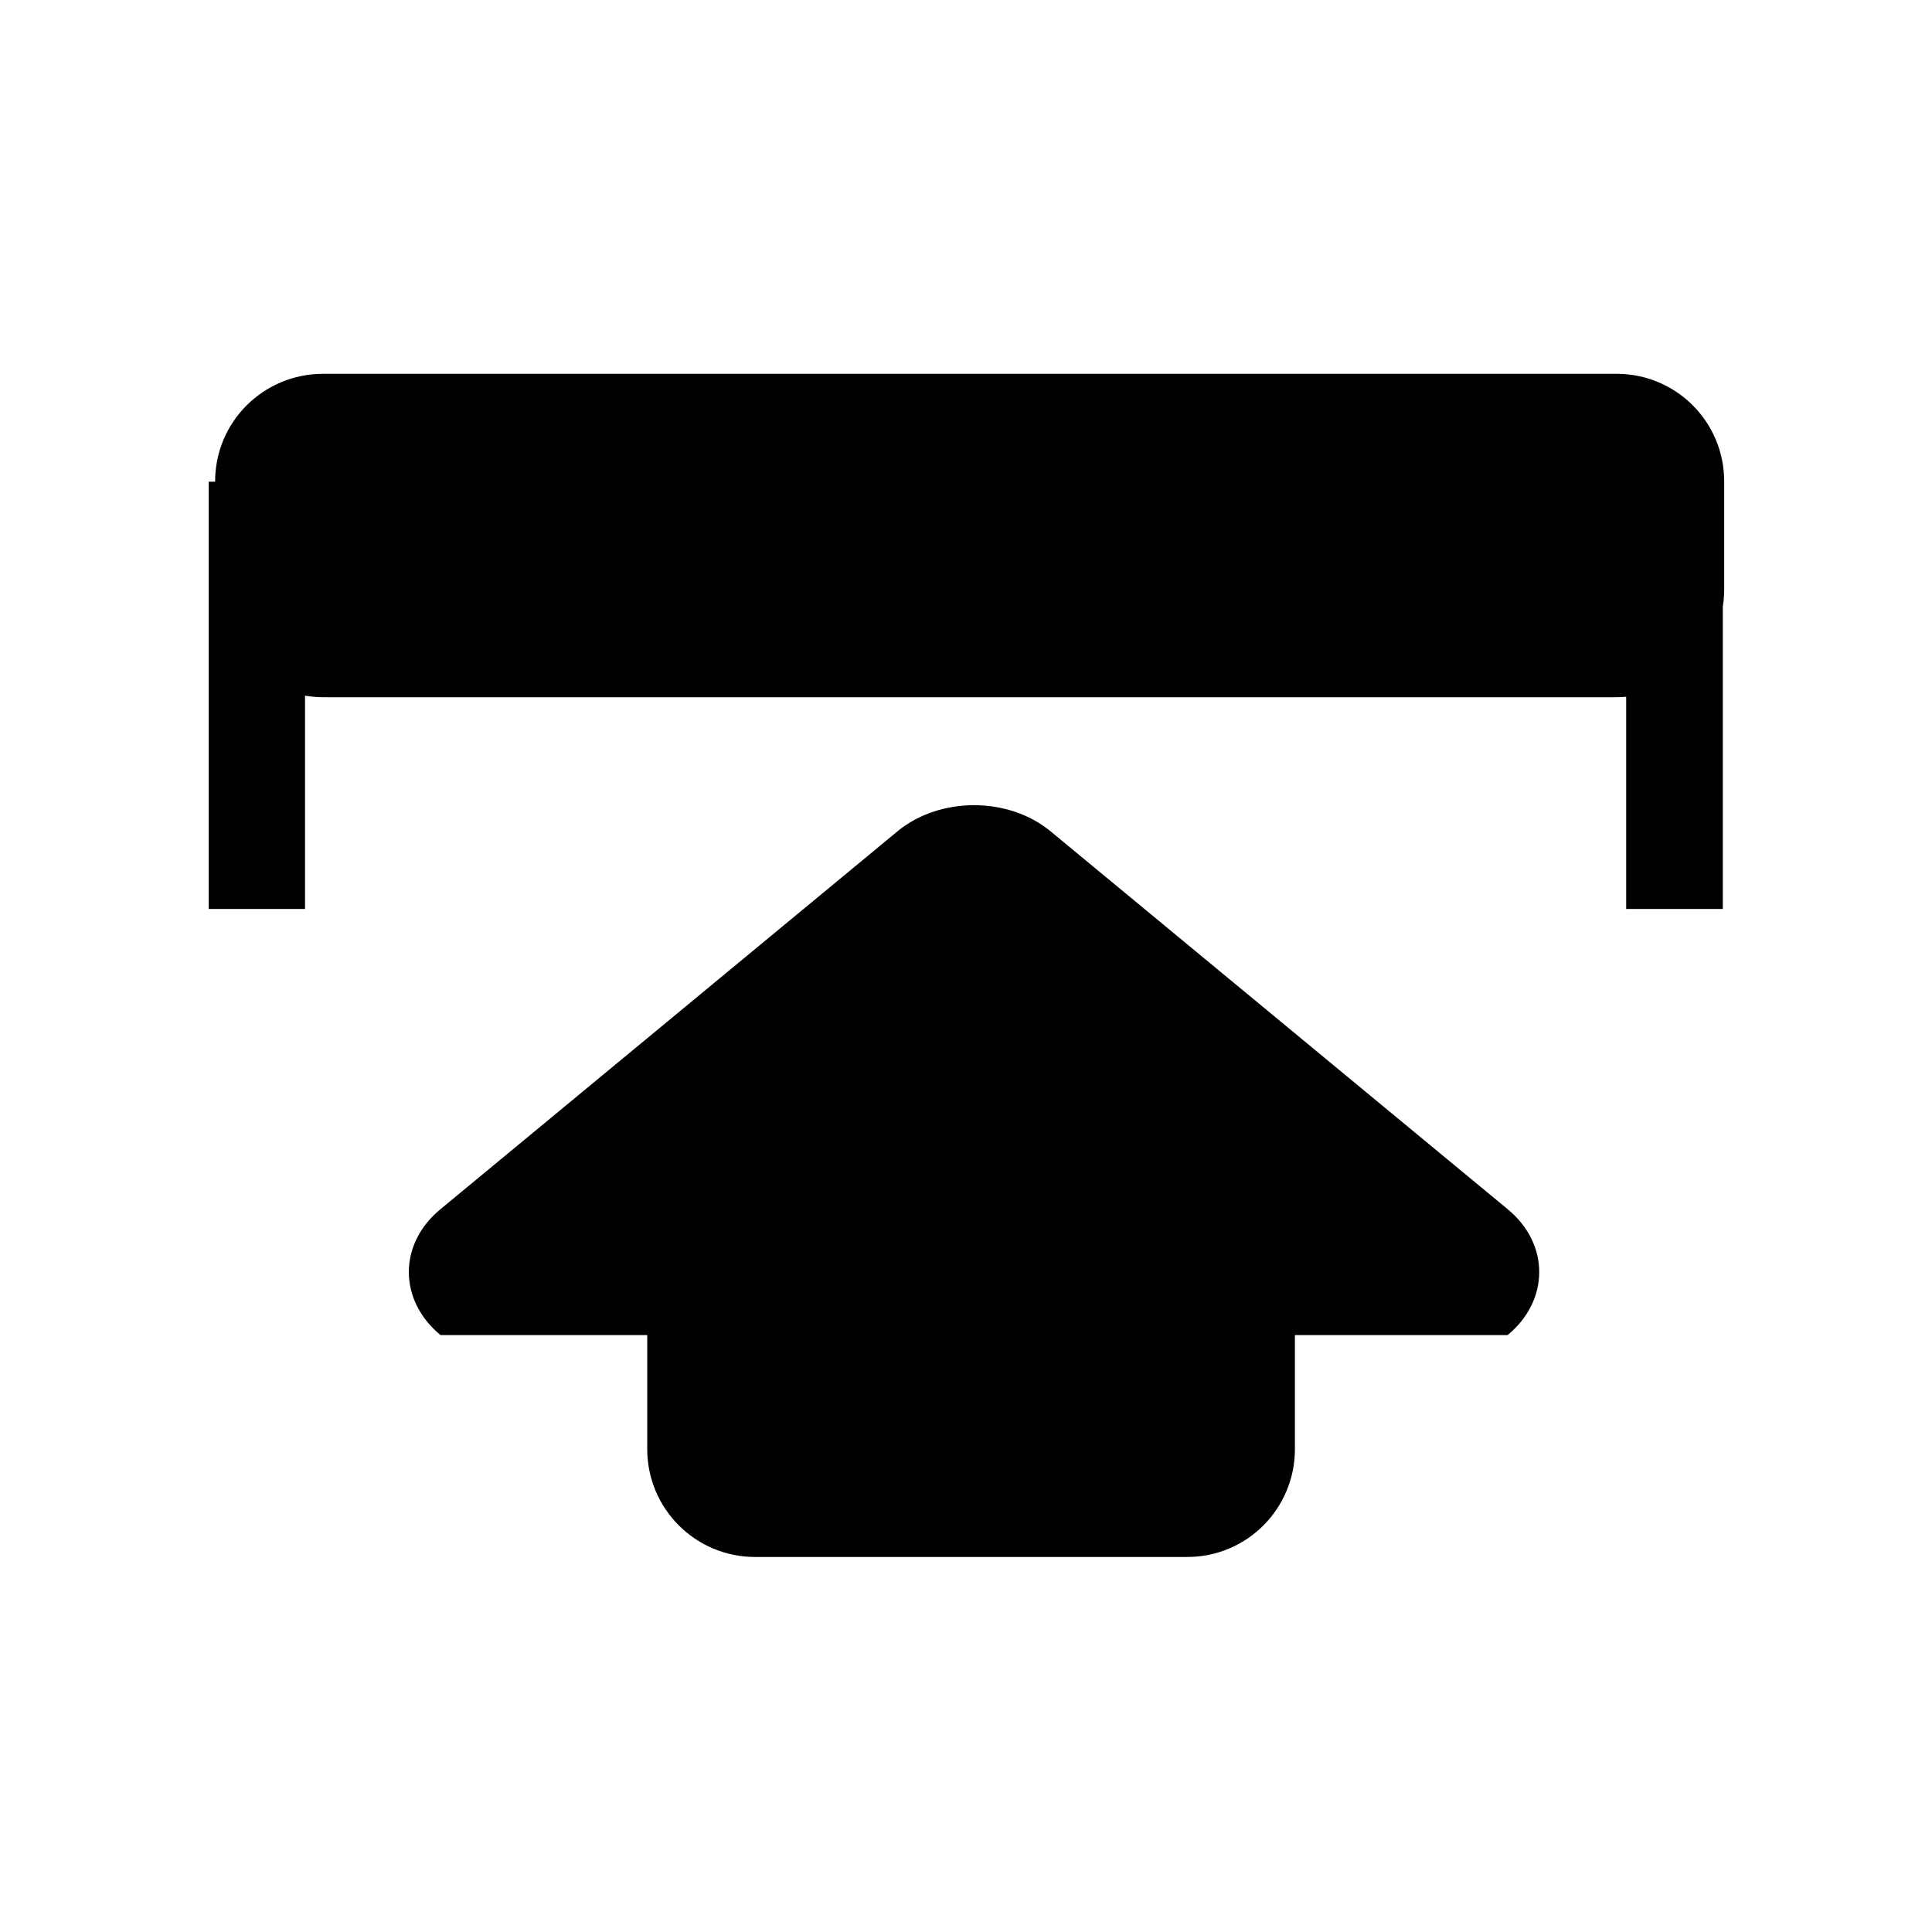
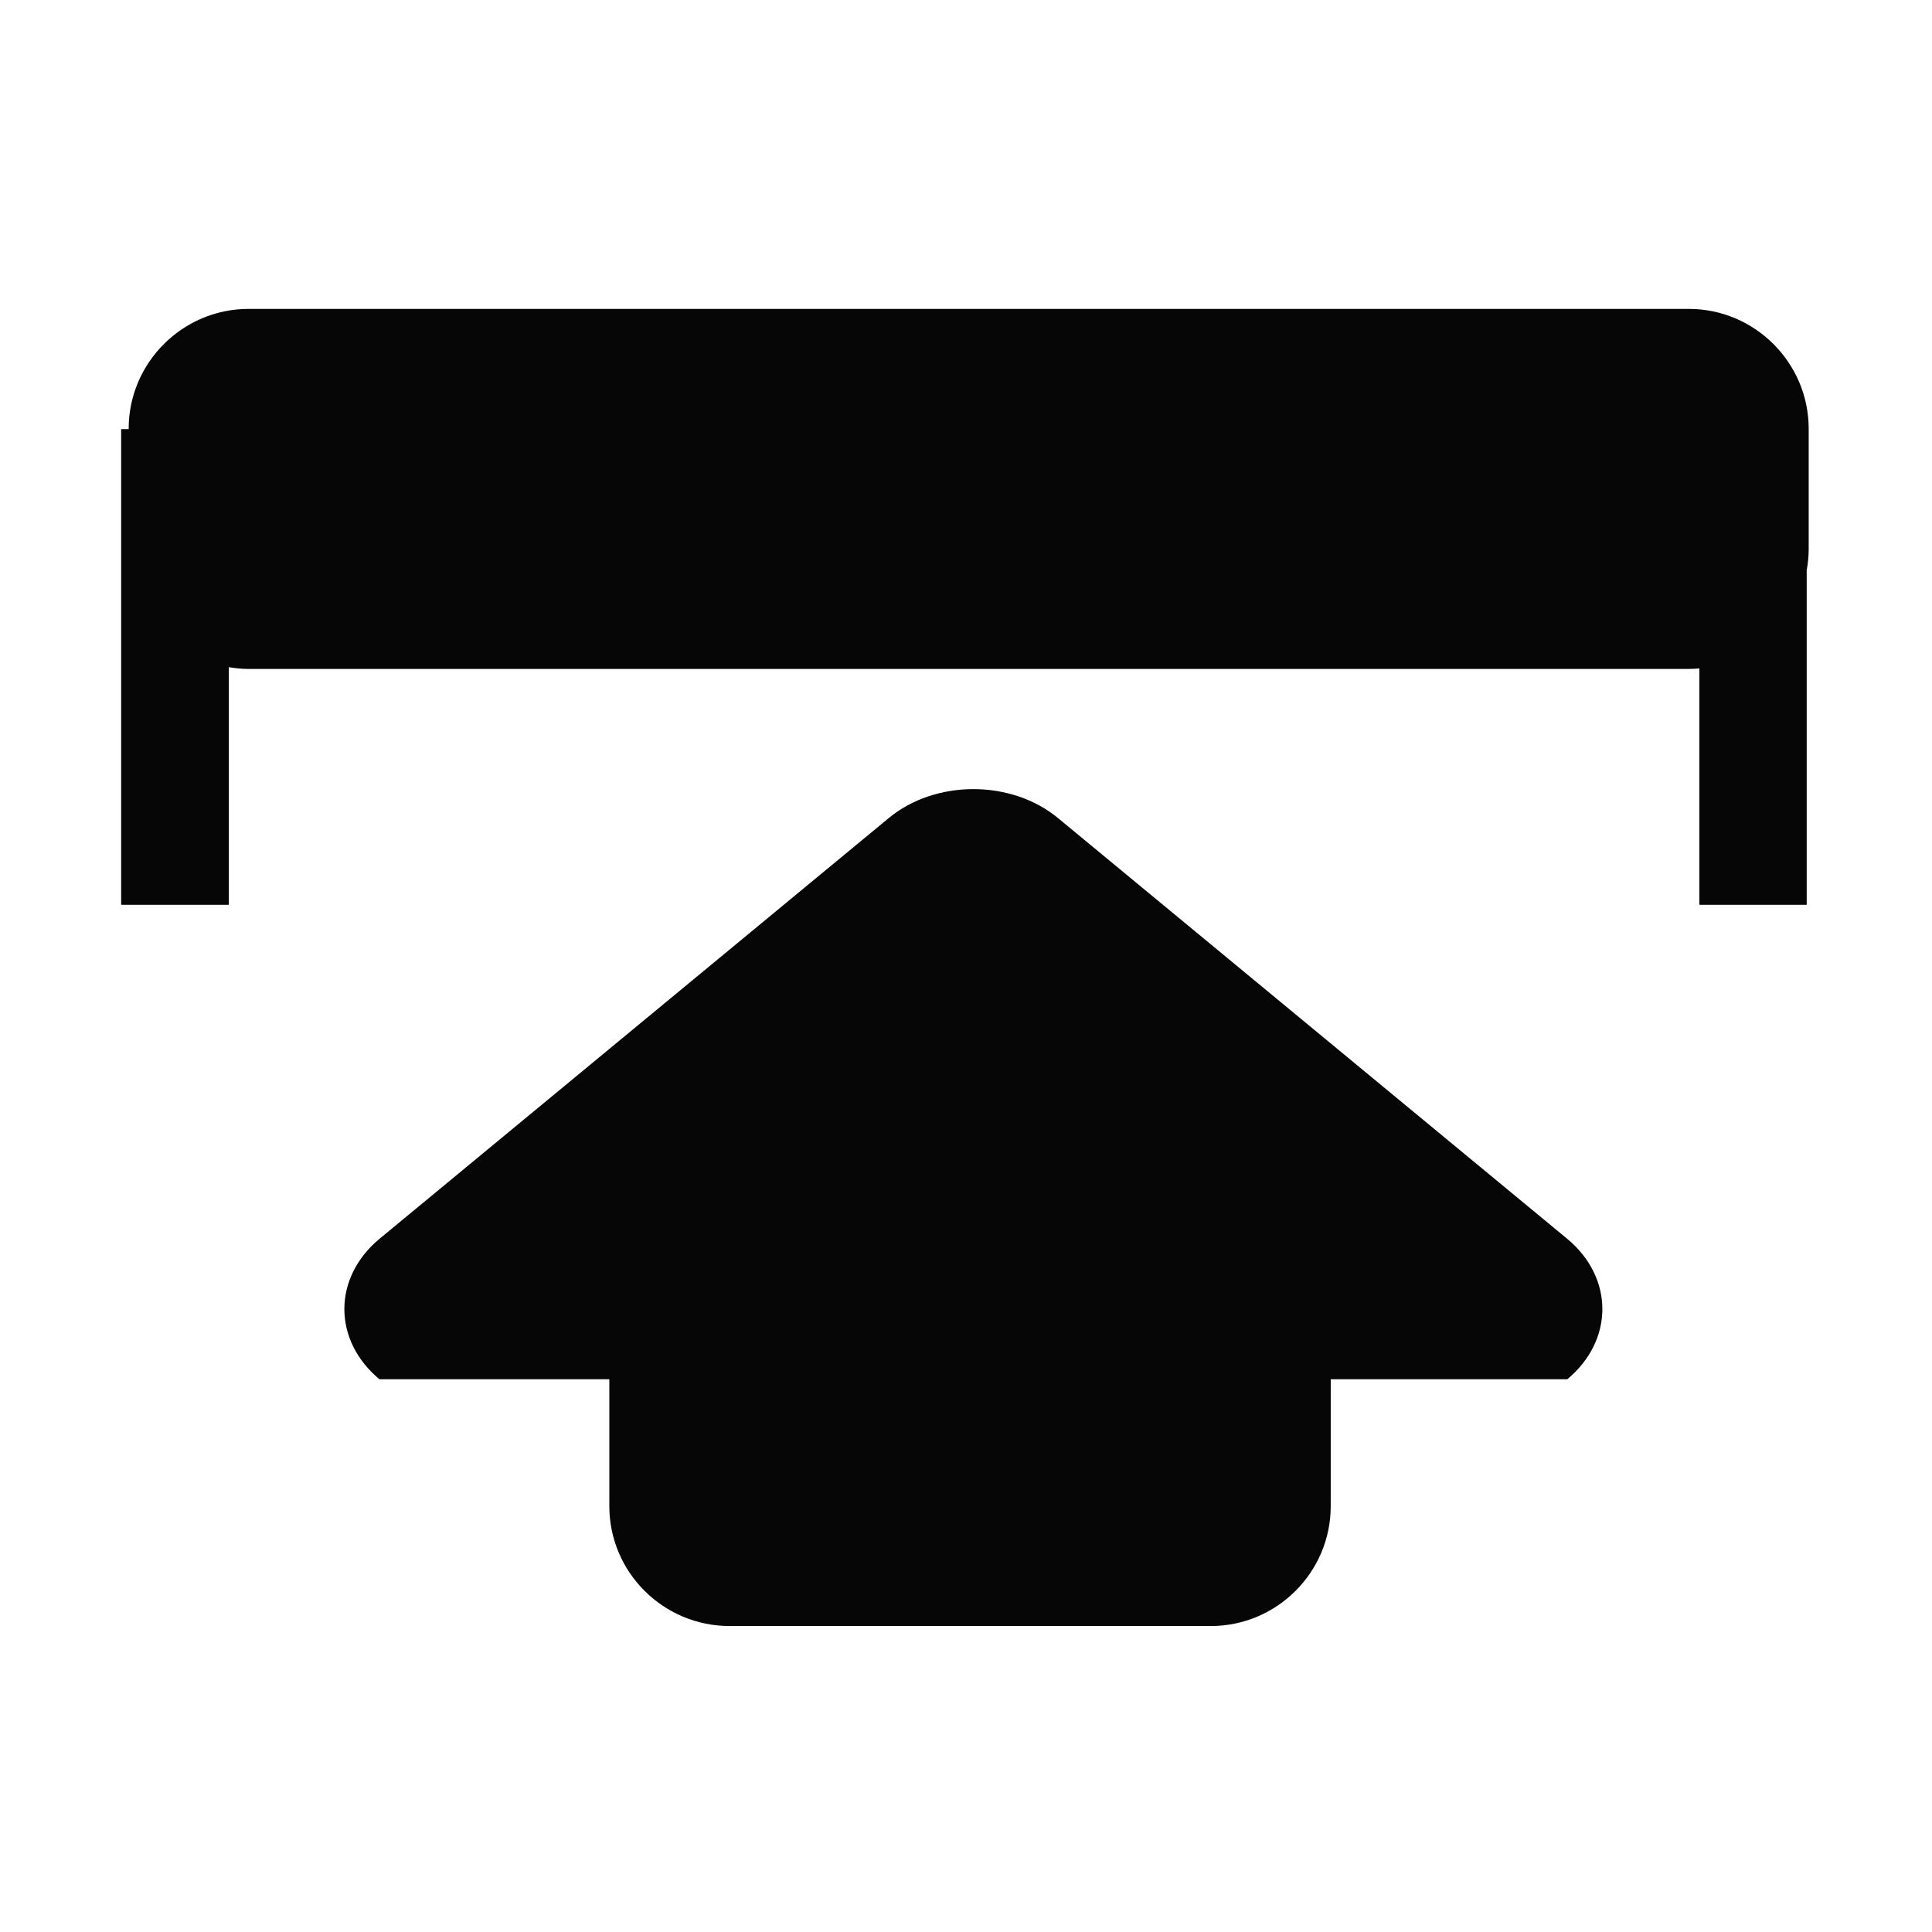
<svg xmlns="http://www.w3.org/2000/svg" version="1.1" id="Layer_1" x="0px" y="0px" width="1000px" height="1000px" viewBox="0 0 1000 1000" enable-background="new 0 0 1000 1000" xml:space="preserve">
-   <path fill="#020101" d="M836.753,360.867H167.198c-30.839,0-55.848-25.011-55.848-55.849v-55.85c0-30.828,25.009-55.68,55.848-55.68  h669.555c30.776,0,55.682,24.852,55.682,55.68v55.85C892.435,335.856,867.529,360.867,836.753,360.867L836.753,360.867z   M780.358,691.03H227.997c-21.842-18.026-21.842-47.229,0-65.161l236.68-195.7c21.801-17.869,57.159-17.869,78.949,0l236.732,195.7  C802.148,643.801,802.148,673.004,780.358,691.03L780.358,691.03z M614.565,805.884H390.803c-30.839,0-55.796-25.009-55.796-55.839  v-66.742c0-30.787,24.957-55.798,55.796-55.798h223.762c30.839,0,55.68,25.011,55.68,55.798v66.742  C670.245,780.875,645.404,805.884,614.565,805.884L614.565,805.884z M108.026,470.487V249.336h49.86v221.151H108.026  L108.026,470.487z M841.704,470.487V249.336h50.018v221.151H841.704L841.704,470.487z" />
+   <g>
+     <path fill="#070606" d="M811.229,641.235L547.76,423.549c-24.202-20.138-63.691-20.138-87.893,0L196.391,641.235   c-24.202,20.166-24.202,52.489,0,72.662H315.39v65.69c0,34.208,27.906,62.043,62.297,62.043h249.043   c34.15,0,62.05-27.835,62.05-62.043v-65.69h122.449C835.43,693.725,835.43,661.401,811.229,641.235z" />
+     <path fill="#070606" d="M936.175,221.933c0-34.175-27.899-62.046-62.05-62.046H128.647c-34.151,0-62.05,27.871-62.05,62.046v0.184   h-3.888v246.192h55.742V345.331c3.323,0.557,6.718,0.917,10.196,0.917h745.478c1.849,0,3.669-0.12,5.461-0.279v122.339h55.559   v-173.16c0.649-3.563,1.03-7.211,1.03-10.95V221.933z" />
+   </g>
</svg>
